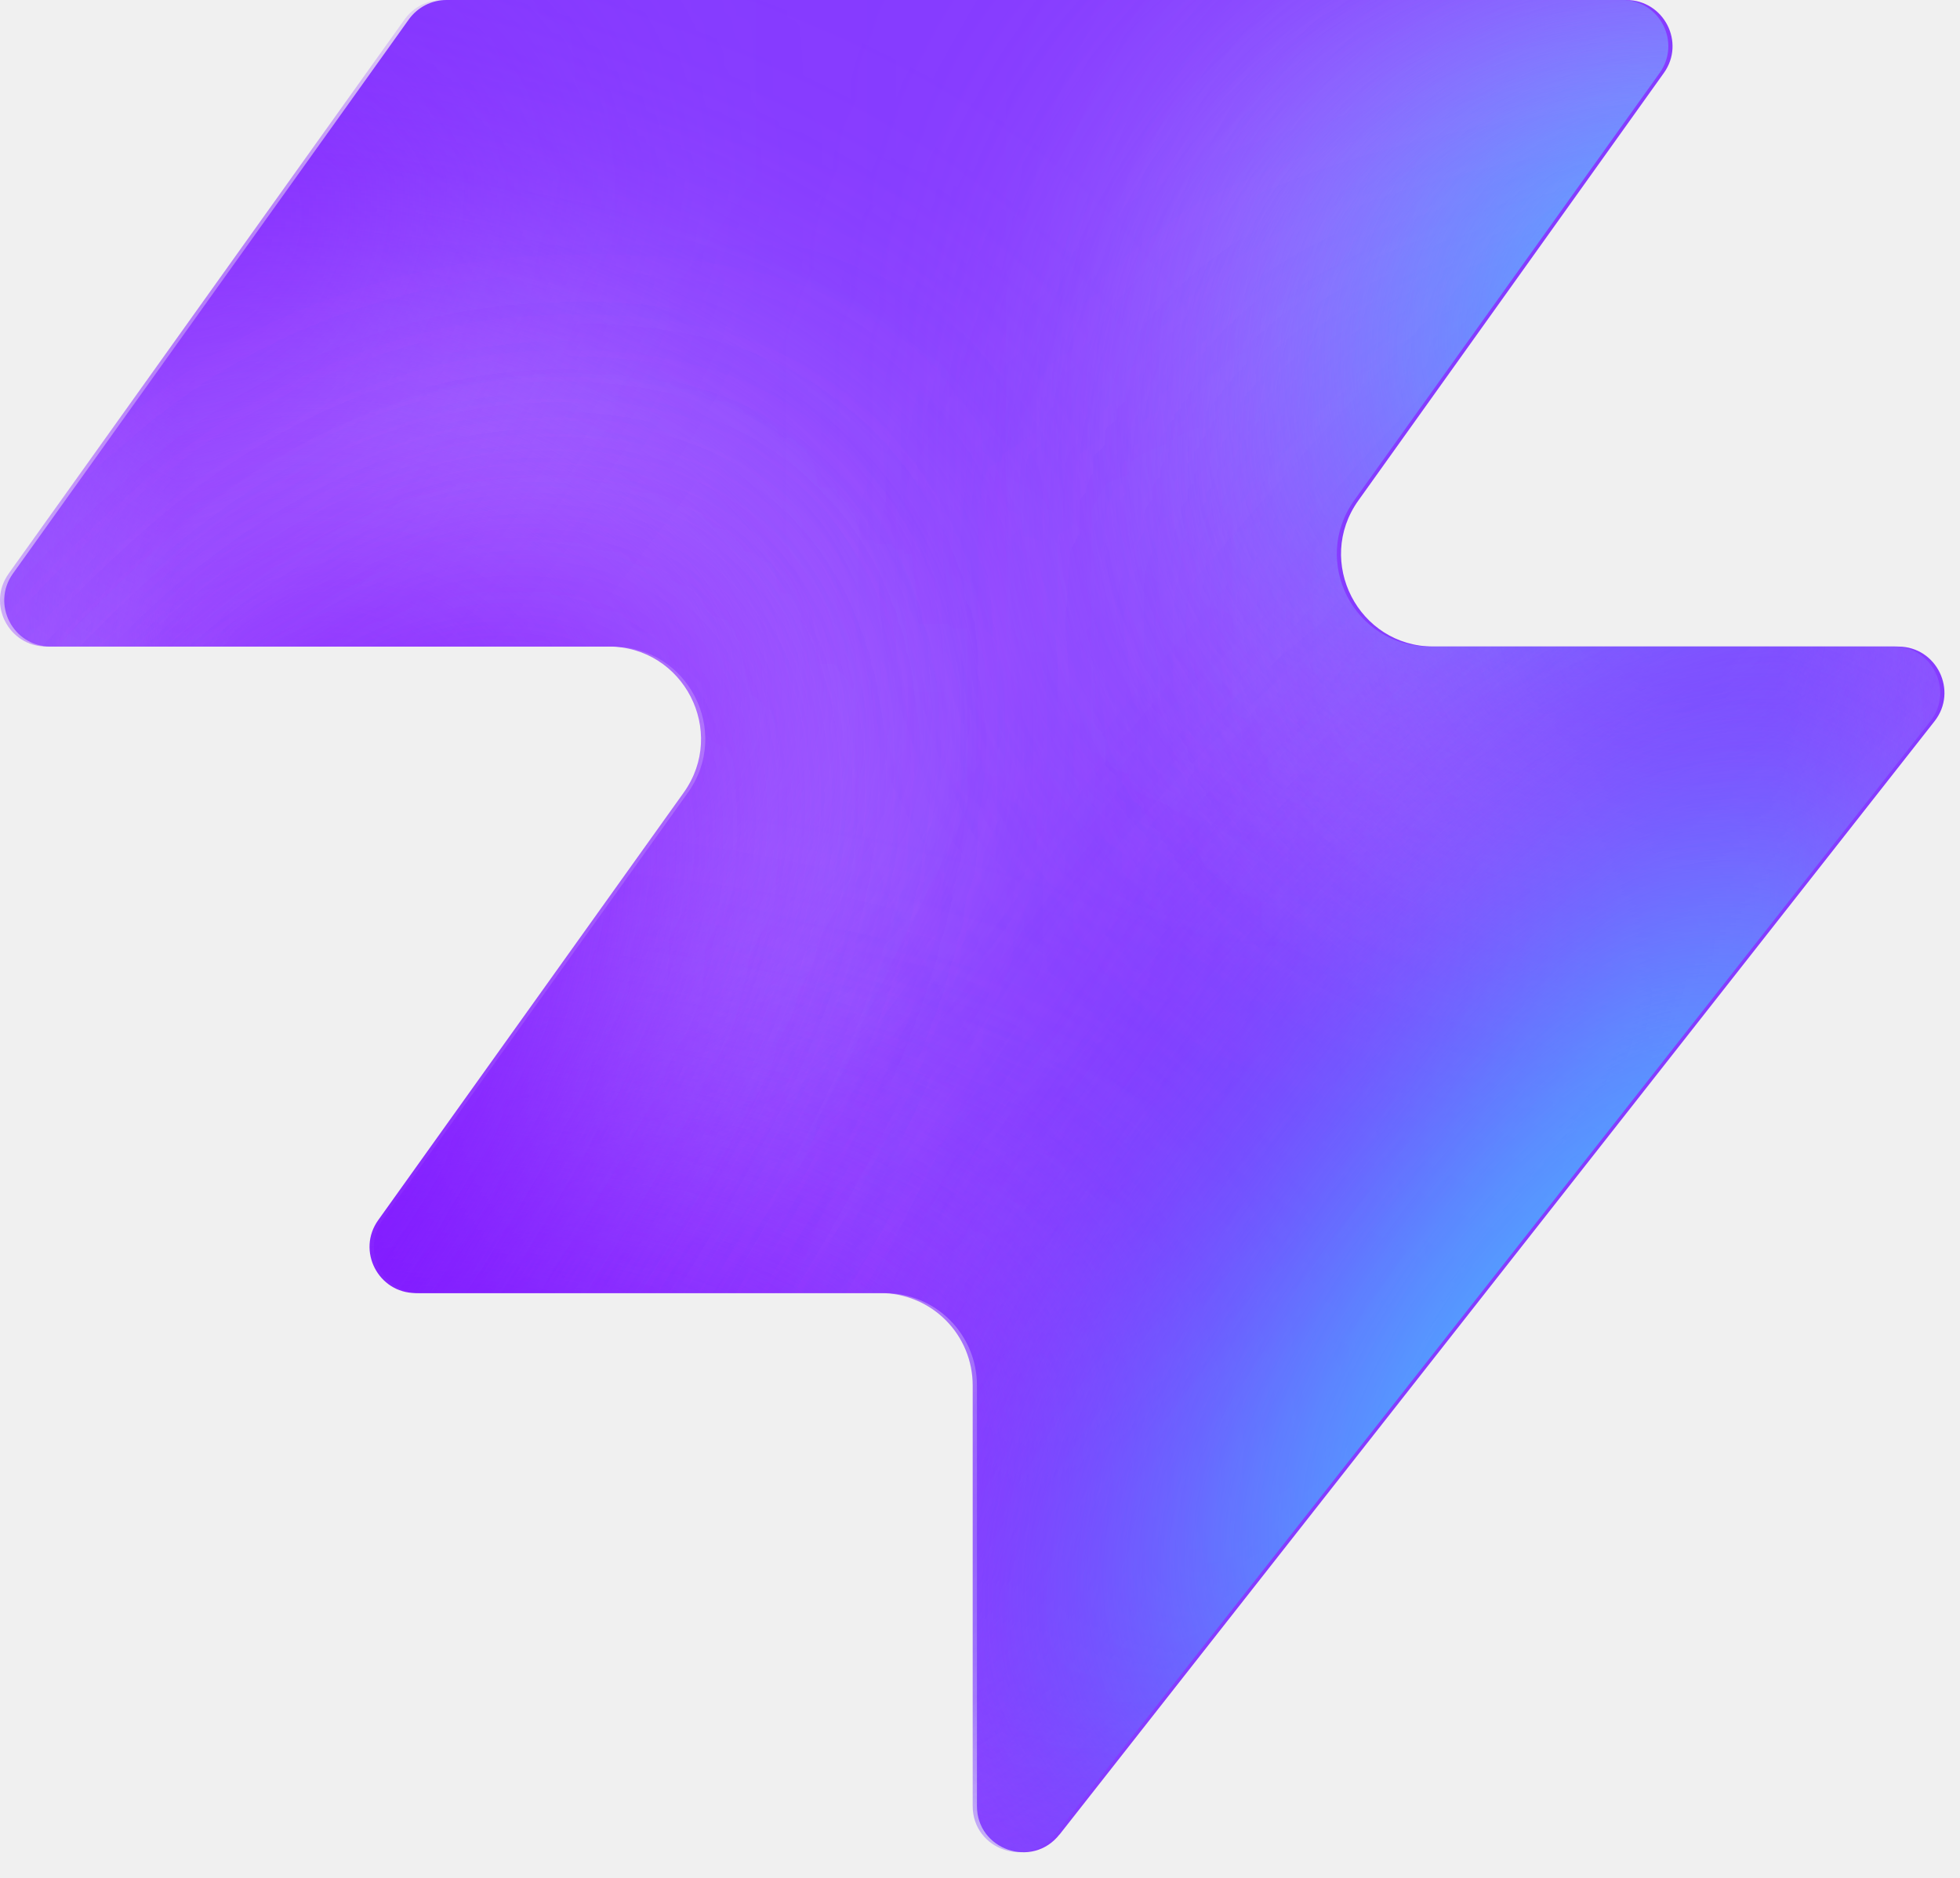
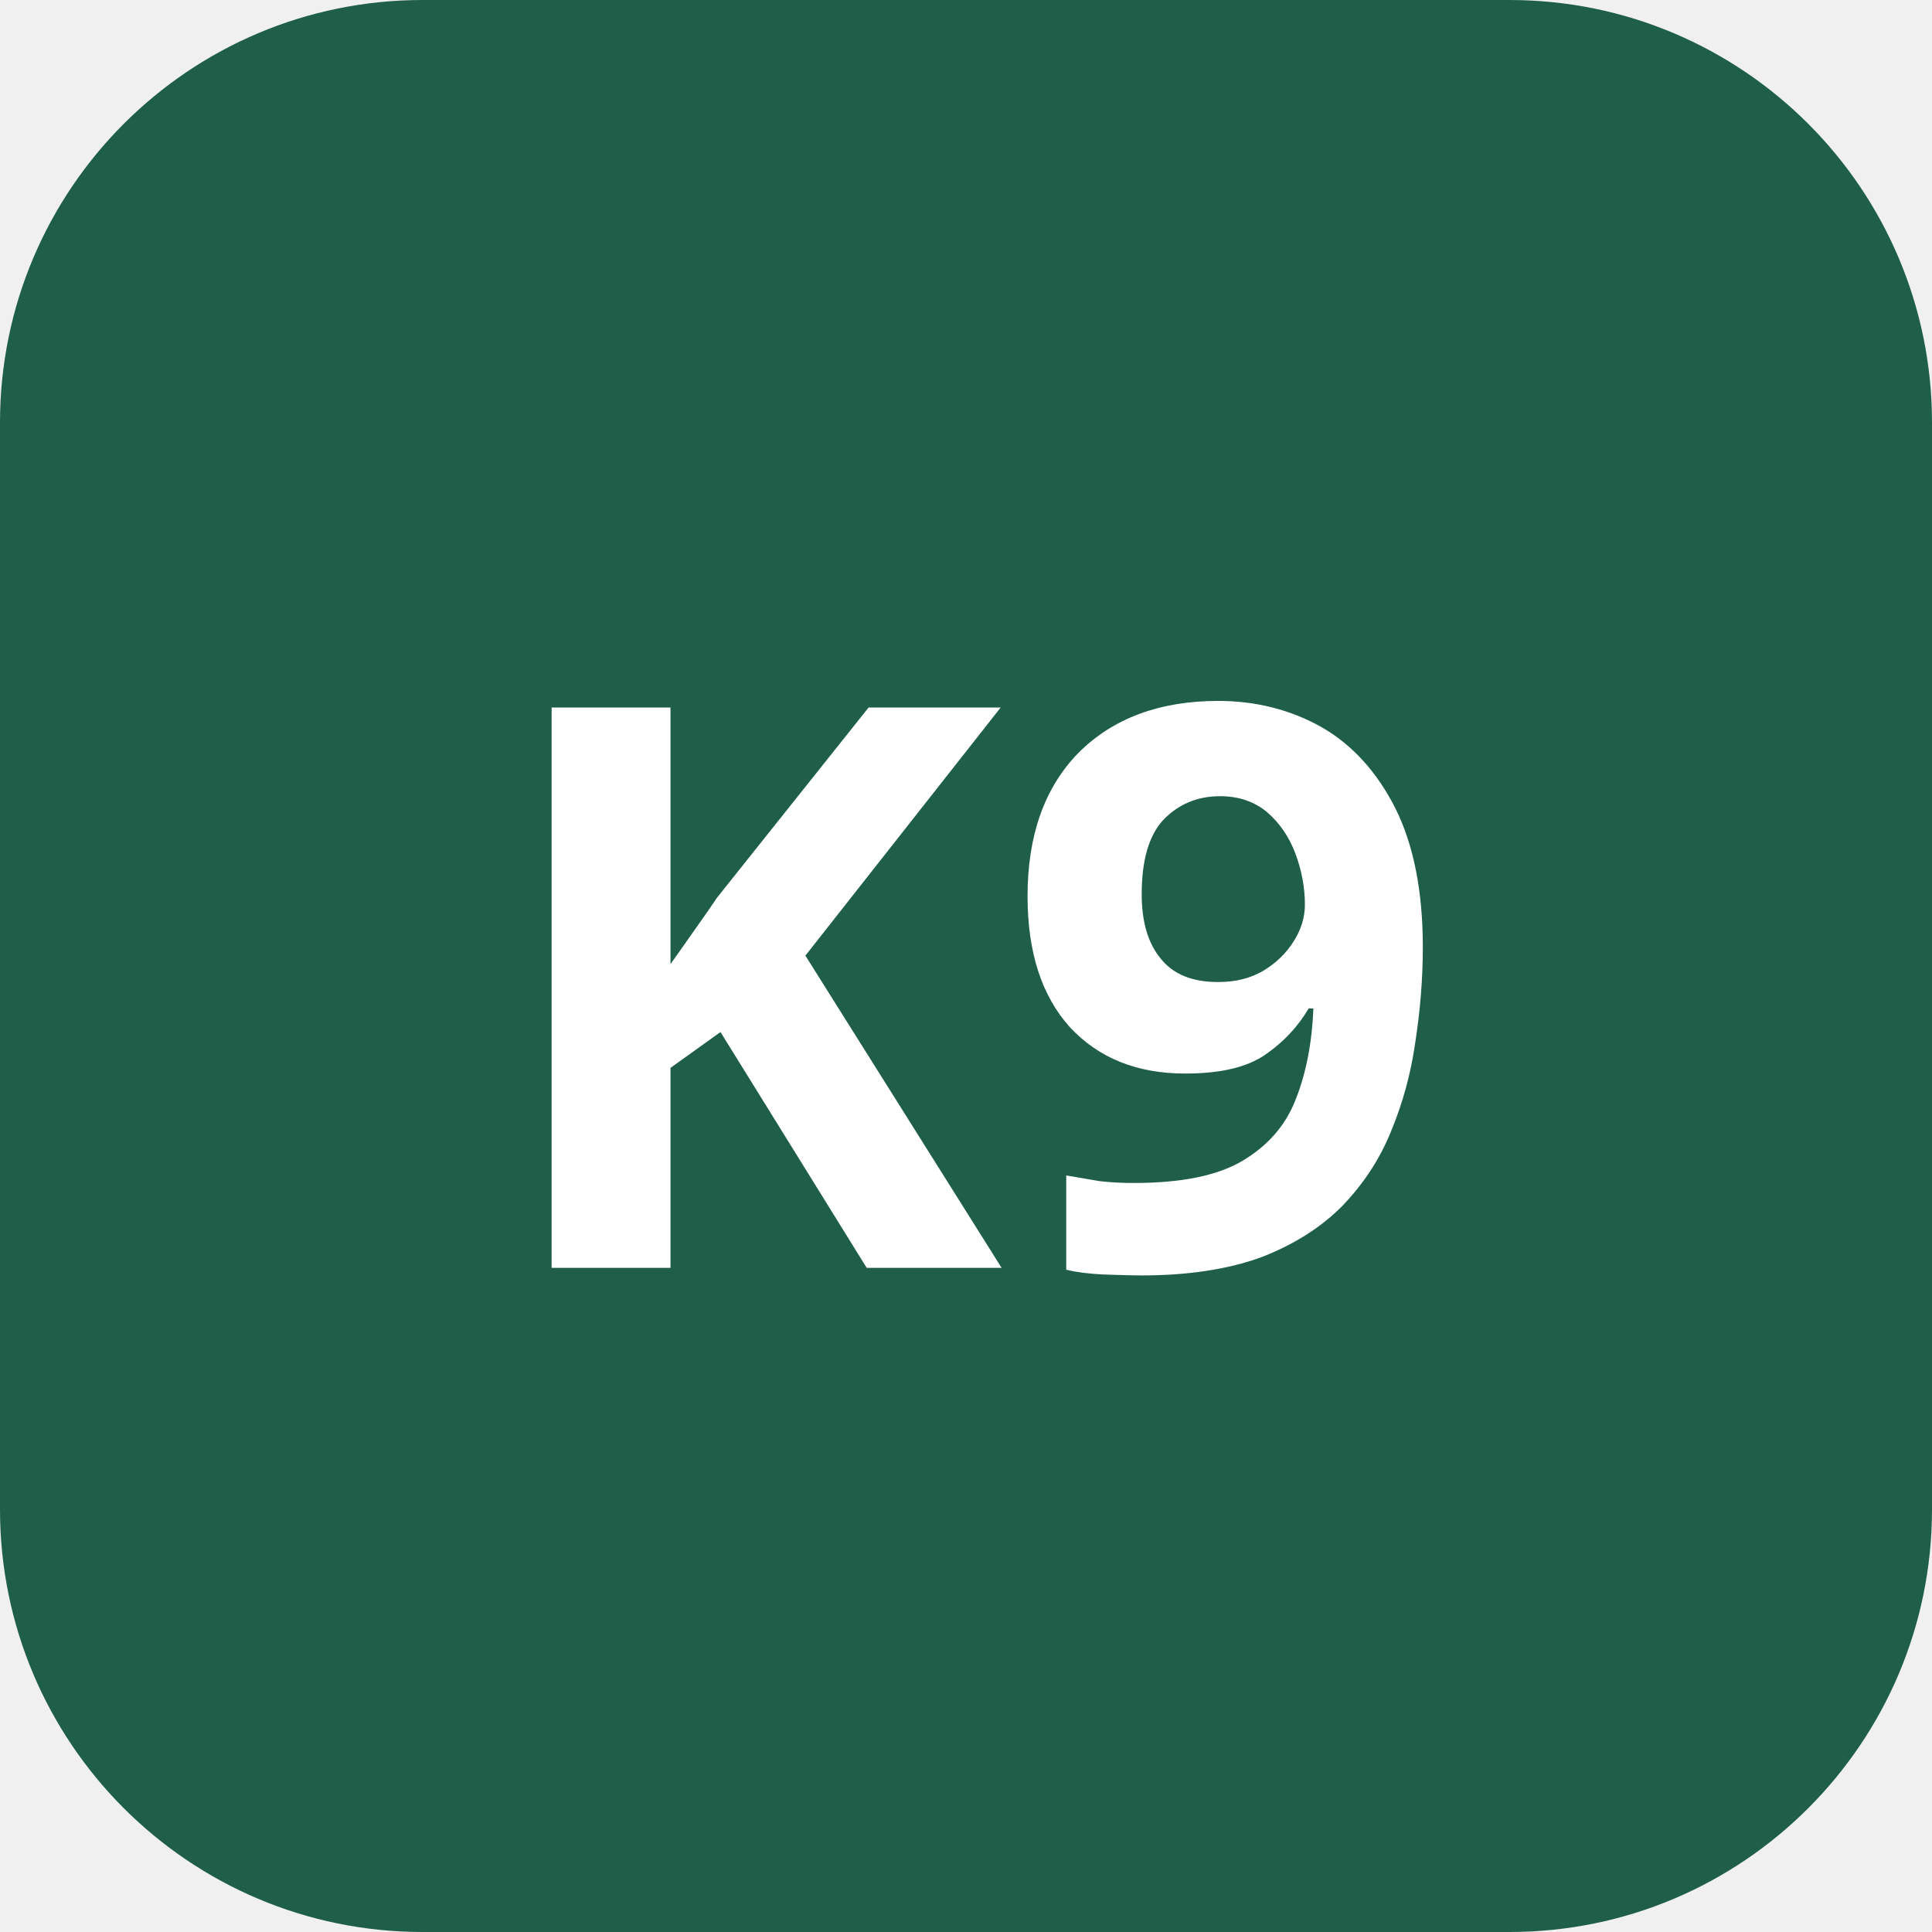
- <svg xmlns="http://www.w3.org/2000/svg" width="48" height="46" fill="none" viewBox="0 0 48 46">
-   <path fill="#863bff" d="M25.946 44.938c-.664.845-2.021.375-2.021-.698V33.937a2.26 2.26 0 0 0-2.262-2.262H10.287c-.92 0-1.456-1.04-.92-1.788l7.48-10.471c1.07-1.497 0-3.578-1.842-3.578H1.237c-.92 0-1.456-1.04-.92-1.788L10.013.474c.214-.297.556-.474.92-.474h28.894c.92 0 1.456 1.04.92 1.788l-7.48 10.471c-1.07 1.498 0 3.579 1.842 3.579h11.377c.943 0 1.473 1.088.89 1.83L25.947 44.94z" style="fill:#863bff;fill:color(display-p3 .525 .23 1);fill-opacity:1" />
-   <mask id="a" width="48" height="46" x="0" y="0" maskUnits="userSpaceOnUse" style="mask-type:alpha">
-     <path fill="#000" d="M25.842 44.938c-.664.844-2.021.375-2.021-.698V33.937a2.26 2.26 0 0 0-2.262-2.262H10.183c-.92 0-1.456-1.04-.92-1.788l7.48-10.471c1.07-1.498 0-3.579-1.842-3.579H1.133c-.92 0-1.456-1.04-.92-1.787L9.91.473c.214-.297.556-.474.92-.474h28.894c.92 0 1.456 1.04.92 1.788l-7.48 10.471c-1.07 1.498 0 3.578 1.842 3.578h11.377c.943 0 1.473 1.088.89 1.832L25.843 44.94z" style="fill:#000;fill-opacity:1" />
-   </mask>
-   <g mask="url(#a)">
-     <g filter="url(#b)">
-       <ellipse cx="5.508" cy="14.704" fill="#ede6ff" rx="5.508" ry="14.704" style="fill:#ede6ff;fill:color(display-p3 .927 .903 1);fill-opacity:1" transform="matrix(.00324 1 1 -.00324 -4.47 31.516)" />
-     </g>
-     <g filter="url(#c)">
-       <ellipse cx="10.399" cy="29.851" fill="#ede6ff" rx="10.399" ry="29.851" style="fill:#ede6ff;fill:color(display-p3 .927 .903 1);fill-opacity:1" transform="matrix(.00324 1 1 -.00324 -39.328 7.883)" />
-     </g>
-     <g filter="url(#d)">
-       <ellipse cx="5.508" cy="30.487" fill="#7e14ff" rx="5.508" ry="30.487" style="fill:#7e14ff;fill:color(display-p3 .492 .077 1);fill-opacity:1" transform="rotate(89.814 -25.913 -14.639)scale(1 -1)" />
-     </g>
-     <g filter="url(#e)">
-       <ellipse cx="5.508" cy="30.599" fill="#7e14ff" rx="5.508" ry="30.599" style="fill:#7e14ff;fill:color(display-p3 .492 .077 1);fill-opacity:1" transform="rotate(89.814 -32.644 -3.334)scale(1 -1)" />
-     </g>
-     <g filter="url(#f)">
-       <ellipse cx="5.508" cy="30.599" fill="#7e14ff" rx="5.508" ry="30.599" style="fill:#7e14ff;fill:color(display-p3 .492 .077 1);fill-opacity:1" transform="matrix(.00324 1 1 -.00324 -34.34 30.47)" />
-     </g>
-     <g filter="url(#g)">
-       <ellipse cx="14.072" cy="22.078" fill="#ede6ff" rx="14.072" ry="22.078" style="fill:#ede6ff;fill:color(display-p3 .927 .903 1);fill-opacity:1" transform="rotate(93.35 24.506 48.493)scale(-1 1)" />
-     </g>
-     <g filter="url(#h)">
-       <ellipse cx="3.47" cy="21.501" fill="#7e14ff" rx="3.47" ry="21.501" style="fill:#7e14ff;fill:color(display-p3 .492 .077 1);fill-opacity:1" transform="rotate(89.009 28.708 47.59)scale(-1 1)" />
-     </g>
-     <g filter="url(#i)">
-       <ellipse cx="3.47" cy="21.501" fill="#7e14ff" rx="3.47" ry="21.501" style="fill:#7e14ff;fill:color(display-p3 .492 .077 1);fill-opacity:1" transform="rotate(89.009 28.708 47.59)scale(-1 1)" />
-     </g>
-     <g filter="url(#j)">
-       <ellipse cx=".387" cy="8.972" fill="#7e14ff" rx="4.407" ry="29.108" style="fill:#7e14ff;fill:color(display-p3 .492 .077 1);fill-opacity:1" transform="rotate(39.51 .387 8.972)" />
-     </g>
-     <g filter="url(#k)">
-       <ellipse cx="47.523" cy="-6.092" fill="#7e14ff" rx="4.407" ry="29.108" style="fill:#7e14ff;fill:color(display-p3 .492 .077 1);fill-opacity:1" transform="rotate(37.892 47.523 -6.092)" />
-     </g>
-     <g filter="url(#l)">
-       <ellipse cx="41.412" cy="6.333" fill="#47bfff" rx="5.971" ry="9.665" style="fill:#47bfff;fill:color(display-p3 .28 .748 1);fill-opacity:1" transform="rotate(37.892 41.412 6.333)" />
-     </g>
-     <g filter="url(#m)">
-       <ellipse cx="-1.879" cy="38.332" fill="#7e14ff" rx="4.407" ry="29.108" style="fill:#7e14ff;fill:color(display-p3 .492 .077 1);fill-opacity:1" transform="rotate(37.892 -1.88 38.332)" />
-     </g>
-     <g filter="url(#n)">
-       <ellipse cx="-1.879" cy="38.332" fill="#7e14ff" rx="4.407" ry="29.108" style="fill:#7e14ff;fill:color(display-p3 .492 .077 1);fill-opacity:1" transform="rotate(37.892 -1.88 38.332)" />
-     </g>
-     <g filter="url(#o)">
-       <ellipse cx="35.651" cy="29.907" fill="#7e14ff" rx="4.407" ry="29.108" style="fill:#7e14ff;fill:color(display-p3 .492 .077 1);fill-opacity:1" transform="rotate(37.892 35.651 29.907)" />
-     </g>
-     <g filter="url(#p)">
-       <ellipse cx="38.418" cy="32.4" fill="#47bfff" rx="5.971" ry="15.297" style="fill:#47bfff;fill:color(display-p3 .28 .748 1);fill-opacity:1" transform="rotate(37.892 38.418 32.4)" />
-     </g>
-   </g>
-   <defs>
-     <filter id="b" width="60.045" height="41.654" x="-19.77" y="16.149" color-interpolation-filters="sRGB" filterUnits="userSpaceOnUse">
-       <feFlood flood-opacity="0" result="BackgroundImageFix" />
-       <feBlend in="SourceGraphic" in2="BackgroundImageFix" result="shape" />
-       <feGaussianBlur result="effect1_foregroundBlur_2002_17158" stdDeviation="7.659" />
-     </filter>
-     <filter id="c" width="90.34" height="51.437" x="-54.613" y="-7.533" color-interpolation-filters="sRGB" filterUnits="userSpaceOnUse">
-       <feFlood flood-opacity="0" result="BackgroundImageFix" />
-       <feBlend in="SourceGraphic" in2="BackgroundImageFix" result="shape" />
-       <feGaussianBlur result="effect1_foregroundBlur_2002_17158" stdDeviation="7.659" />
-     </filter>
-     <filter id="d" width="79.355" height="29.4" x="-49.64" y="2.03" color-interpolation-filters="sRGB" filterUnits="userSpaceOnUse">
-       <feFlood flood-opacity="0" result="BackgroundImageFix" />
-       <feBlend in="SourceGraphic" in2="BackgroundImageFix" result="shape" />
-       <feGaussianBlur result="effect1_foregroundBlur_2002_17158" stdDeviation="4.596" />
-     </filter>
-     <filter id="e" width="79.579" height="29.4" x="-45.045" y="20.029" color-interpolation-filters="sRGB" filterUnits="userSpaceOnUse">
-       <feFlood flood-opacity="0" result="BackgroundImageFix" />
-       <feBlend in="SourceGraphic" in2="BackgroundImageFix" result="shape" />
-       <feGaussianBlur result="effect1_foregroundBlur_2002_17158" stdDeviation="4.596" />
-     </filter>
-     <filter id="f" width="79.579" height="29.4" x="-43.513" y="21.178" color-interpolation-filters="sRGB" filterUnits="userSpaceOnUse">
-       <feFlood flood-opacity="0" result="BackgroundImageFix" />
-       <feBlend in="SourceGraphic" in2="BackgroundImageFix" result="shape" />
-       <feGaussianBlur result="effect1_foregroundBlur_2002_17158" stdDeviation="4.596" />
-     </filter>
-     <filter id="g" width="74.749" height="58.852" x="15.756" y="-17.901" color-interpolation-filters="sRGB" filterUnits="userSpaceOnUse">
-       <feFlood flood-opacity="0" result="BackgroundImageFix" />
-       <feBlend in="SourceGraphic" in2="BackgroundImageFix" result="shape" />
-       <feGaussianBlur result="effect1_foregroundBlur_2002_17158" stdDeviation="7.659" />
-     </filter>
-     <filter id="h" width="61.377" height="25.362" x="23.548" y="2.284" color-interpolation-filters="sRGB" filterUnits="userSpaceOnUse">
-       <feFlood flood-opacity="0" result="BackgroundImageFix" />
-       <feBlend in="SourceGraphic" in2="BackgroundImageFix" result="shape" />
-       <feGaussianBlur result="effect1_foregroundBlur_2002_17158" stdDeviation="4.596" />
-     </filter>
-     <filter id="i" width="61.377" height="25.362" x="23.548" y="2.284" color-interpolation-filters="sRGB" filterUnits="userSpaceOnUse">
-       <feFlood flood-opacity="0" result="BackgroundImageFix" />
-       <feBlend in="SourceGraphic" in2="BackgroundImageFix" result="shape" />
-       <feGaussianBlur result="effect1_foregroundBlur_2002_17158" stdDeviation="4.596" />
-     </filter>
-     <filter id="j" width="56.045" height="63.649" x="-27.636" y="-22.853" color-interpolation-filters="sRGB" filterUnits="userSpaceOnUse">
-       <feFlood flood-opacity="0" result="BackgroundImageFix" />
-       <feBlend in="SourceGraphic" in2="BackgroundImageFix" result="shape" />
-       <feGaussianBlur result="effect1_foregroundBlur_2002_17158" stdDeviation="4.596" />
-     </filter>
-     <filter id="k" width="54.814" height="64.646" x="20.116" y="-38.415" color-interpolation-filters="sRGB" filterUnits="userSpaceOnUse">
-       <feFlood flood-opacity="0" result="BackgroundImageFix" />
-       <feBlend in="SourceGraphic" in2="BackgroundImageFix" result="shape" />
-       <feGaussianBlur result="effect1_foregroundBlur_2002_17158" stdDeviation="4.596" />
-     </filter>
-     <filter id="l" width="33.541" height="35.313" x="24.641" y="-11.323" color-interpolation-filters="sRGB" filterUnits="userSpaceOnUse">
-       <feFlood flood-opacity="0" result="BackgroundImageFix" />
-       <feBlend in="SourceGraphic" in2="BackgroundImageFix" result="shape" />
-       <feGaussianBlur result="effect1_foregroundBlur_2002_17158" stdDeviation="4.596" />
-     </filter>
-     <filter id="m" width="54.814" height="64.646" x="-29.286" y="6.009" color-interpolation-filters="sRGB" filterUnits="userSpaceOnUse">
-       <feFlood flood-opacity="0" result="BackgroundImageFix" />
-       <feBlend in="SourceGraphic" in2="BackgroundImageFix" result="shape" />
-       <feGaussianBlur result="effect1_foregroundBlur_2002_17158" stdDeviation="4.596" />
-     </filter>
-     <filter id="n" width="54.814" height="64.646" x="-29.286" y="6.009" color-interpolation-filters="sRGB" filterUnits="userSpaceOnUse">
-       <feFlood flood-opacity="0" result="BackgroundImageFix" />
-       <feBlend in="SourceGraphic" in2="BackgroundImageFix" result="shape" />
-       <feGaussianBlur result="effect1_foregroundBlur_2002_17158" stdDeviation="4.596" />
-     </filter>
-     <filter id="o" width="54.814" height="64.646" x="8.244" y="-2.416" color-interpolation-filters="sRGB" filterUnits="userSpaceOnUse">
-       <feFlood flood-opacity="0" result="BackgroundImageFix" />
-       <feBlend in="SourceGraphic" in2="BackgroundImageFix" result="shape" />
-       <feGaussianBlur result="effect1_foregroundBlur_2002_17158" stdDeviation="4.596" />
-     </filter>
-     <filter id="p" width="39.409" height="43.623" x="18.713" y="10.588" color-interpolation-filters="sRGB" filterUnits="userSpaceOnUse">
-       <feFlood flood-opacity="0" result="BackgroundImageFix" />
-       <feBlend in="SourceGraphic" in2="BackgroundImageFix" result="shape" />
-       <feGaussianBlur result="effect1_foregroundBlur_2002_17158" stdDeviation="4.596" />
-     </filter>
-   </defs>
+ <svg xmlns="http://www.w3.org/2000/svg" viewBox="0 0 32 32">
+   <rect width="32" height="32" rx="7" fill="#1f5f4a" />
+   <text x="16" y="21" font-family="system-ui,sans-serif" font-size="13" font-weight="700" text-anchor="middle" fill="#fff">K9</text>
</svg>
